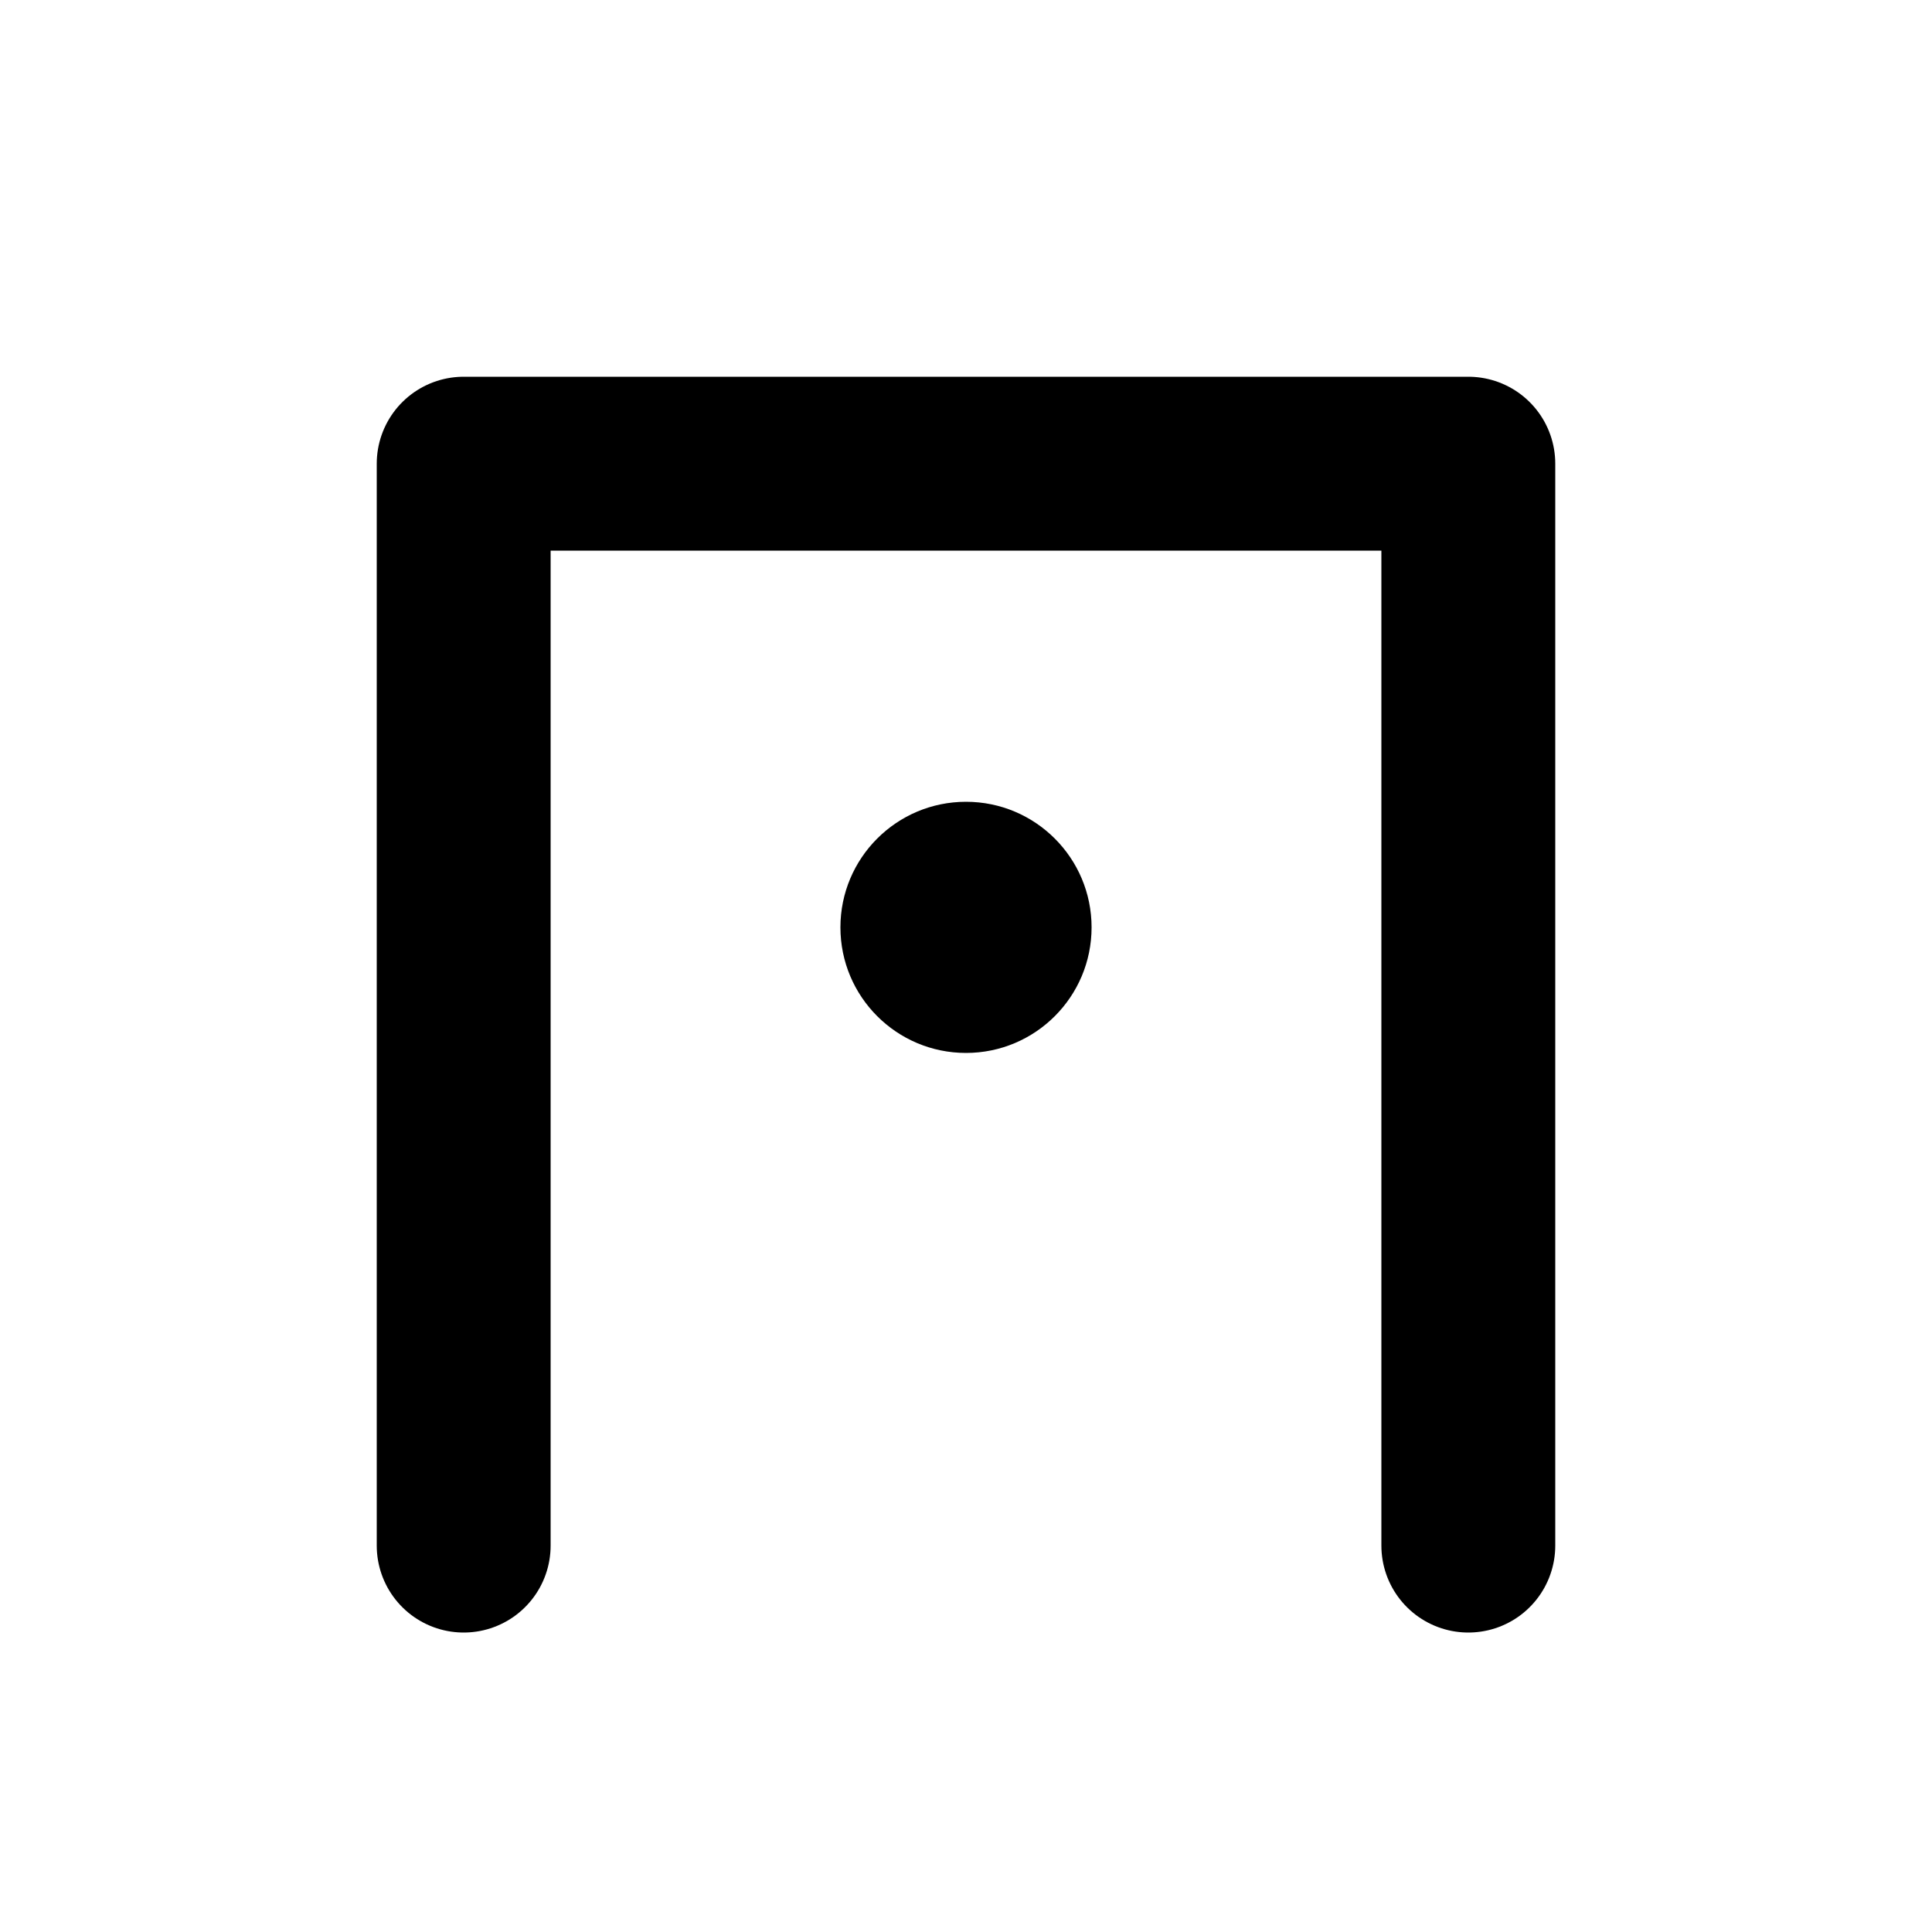
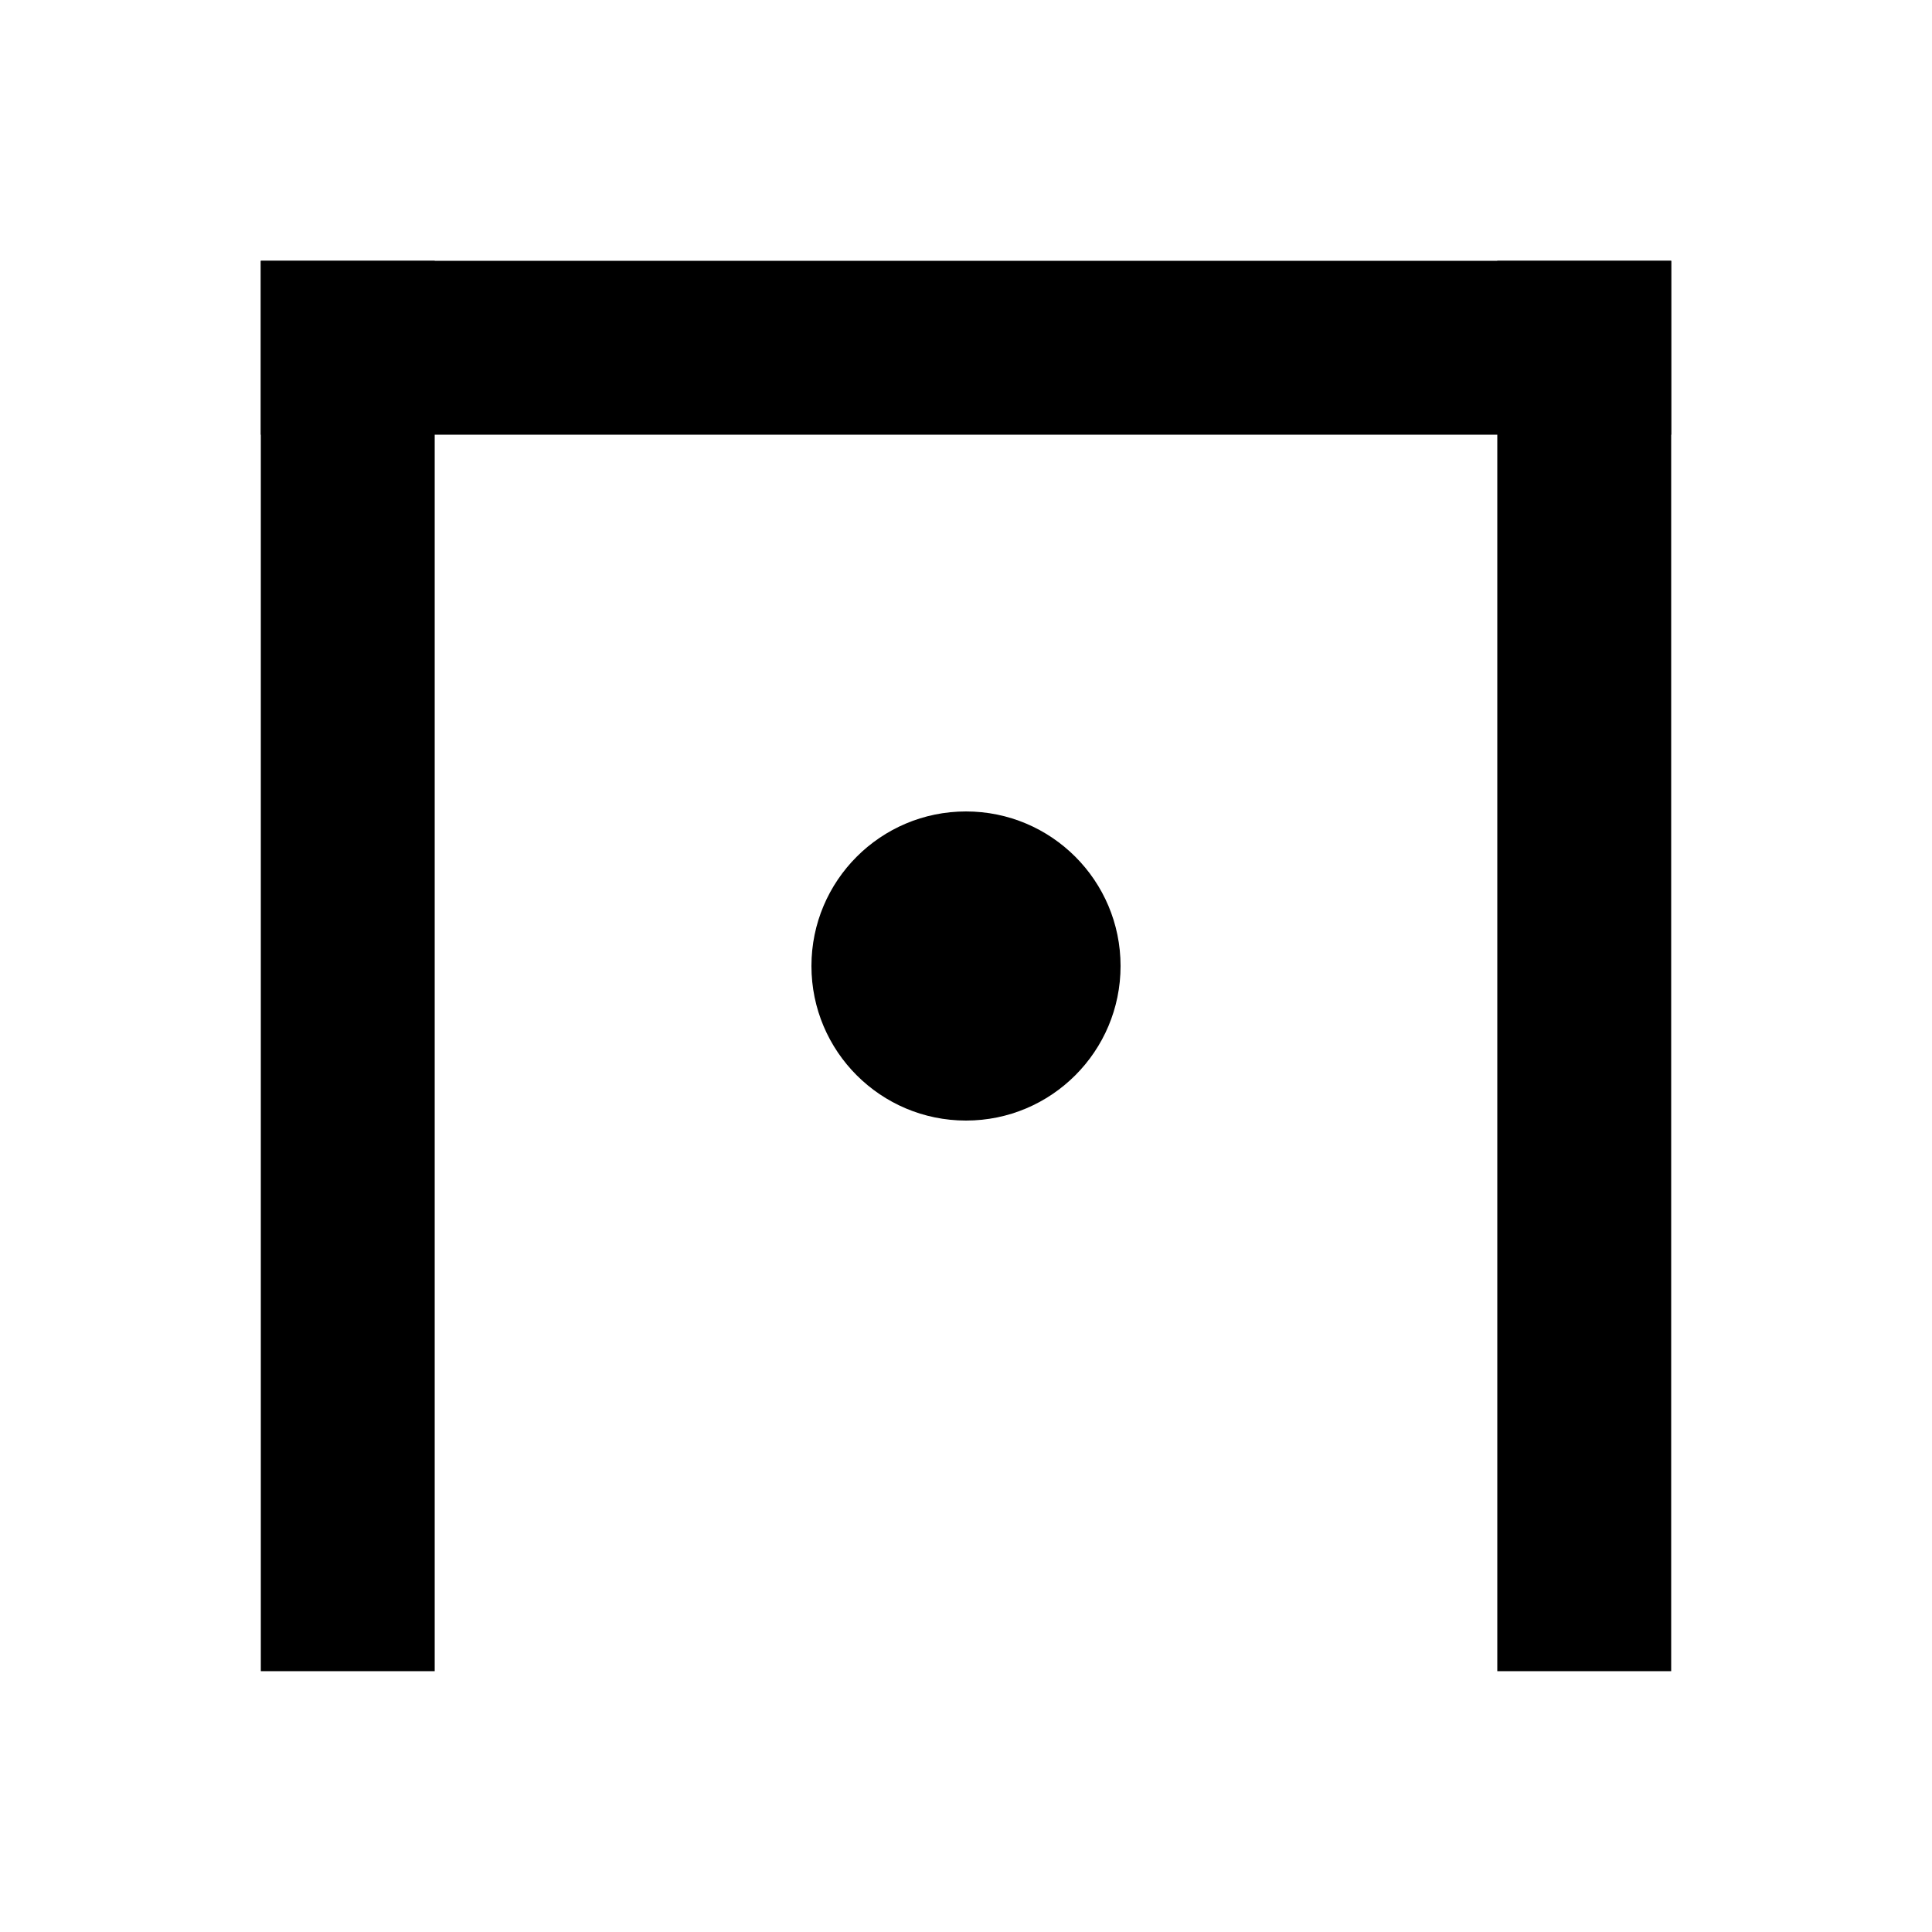
- <svg xmlns="http://www.w3.org/2000/svg" viewBox="0 0 100 100" fill="none" stroke="currentColor" stroke-width="9" stroke-linecap="round" stroke-linejoin="round">
-   <path d="M 24 80 L 24 24 L 76 24 L 76 80" />
-   <circle cx="50" cy="48" r="6.5" fill="currentColor" stroke="none" />
+ <svg xmlns="http://www.w3.org/2000/svg" viewBox="0 0 100 100" fill="none" stroke="currentColor" stroke-width="9" stroke-linecap="square" stroke-linejoin="miter">
+   <path d="M 18 82 L 18 34 L 18 18" />
+   <path d="M 18 18 L 82 18" />
+   <path d="M 82 82 L 82 18" />
+   <circle cx="50" cy="50" r="8.0" fill="currentColor" stroke="none" />
</svg>
